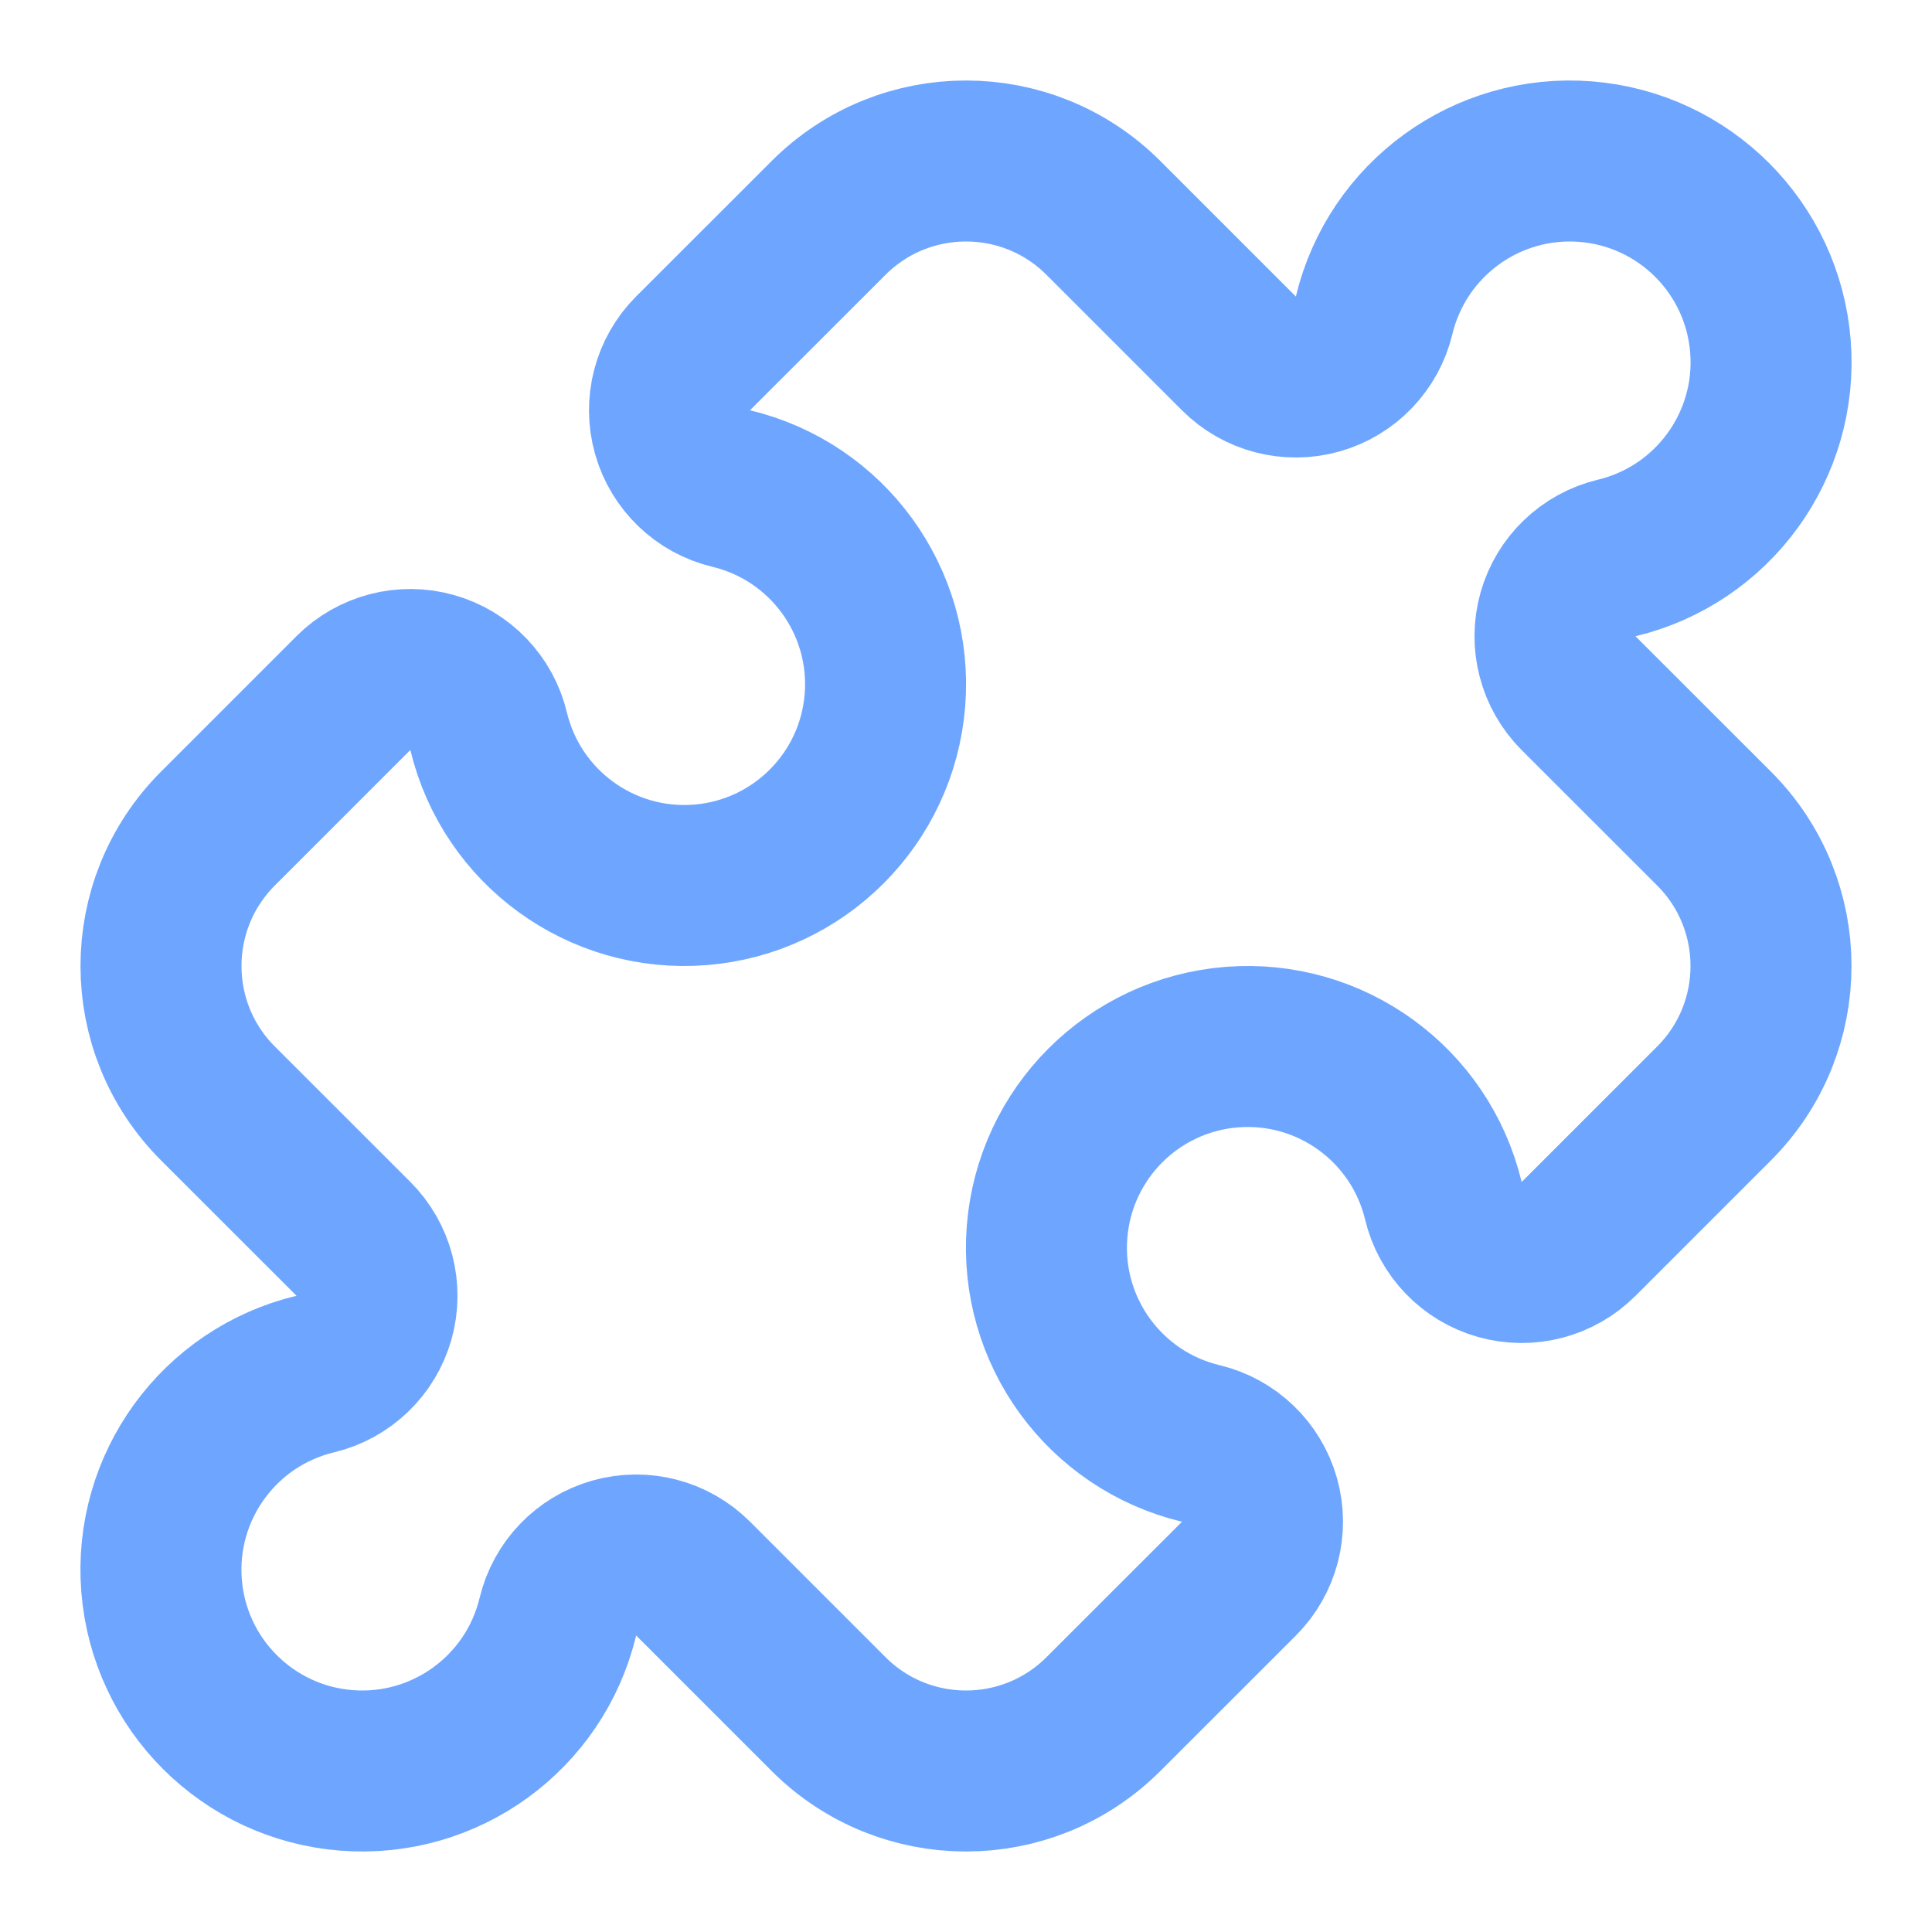
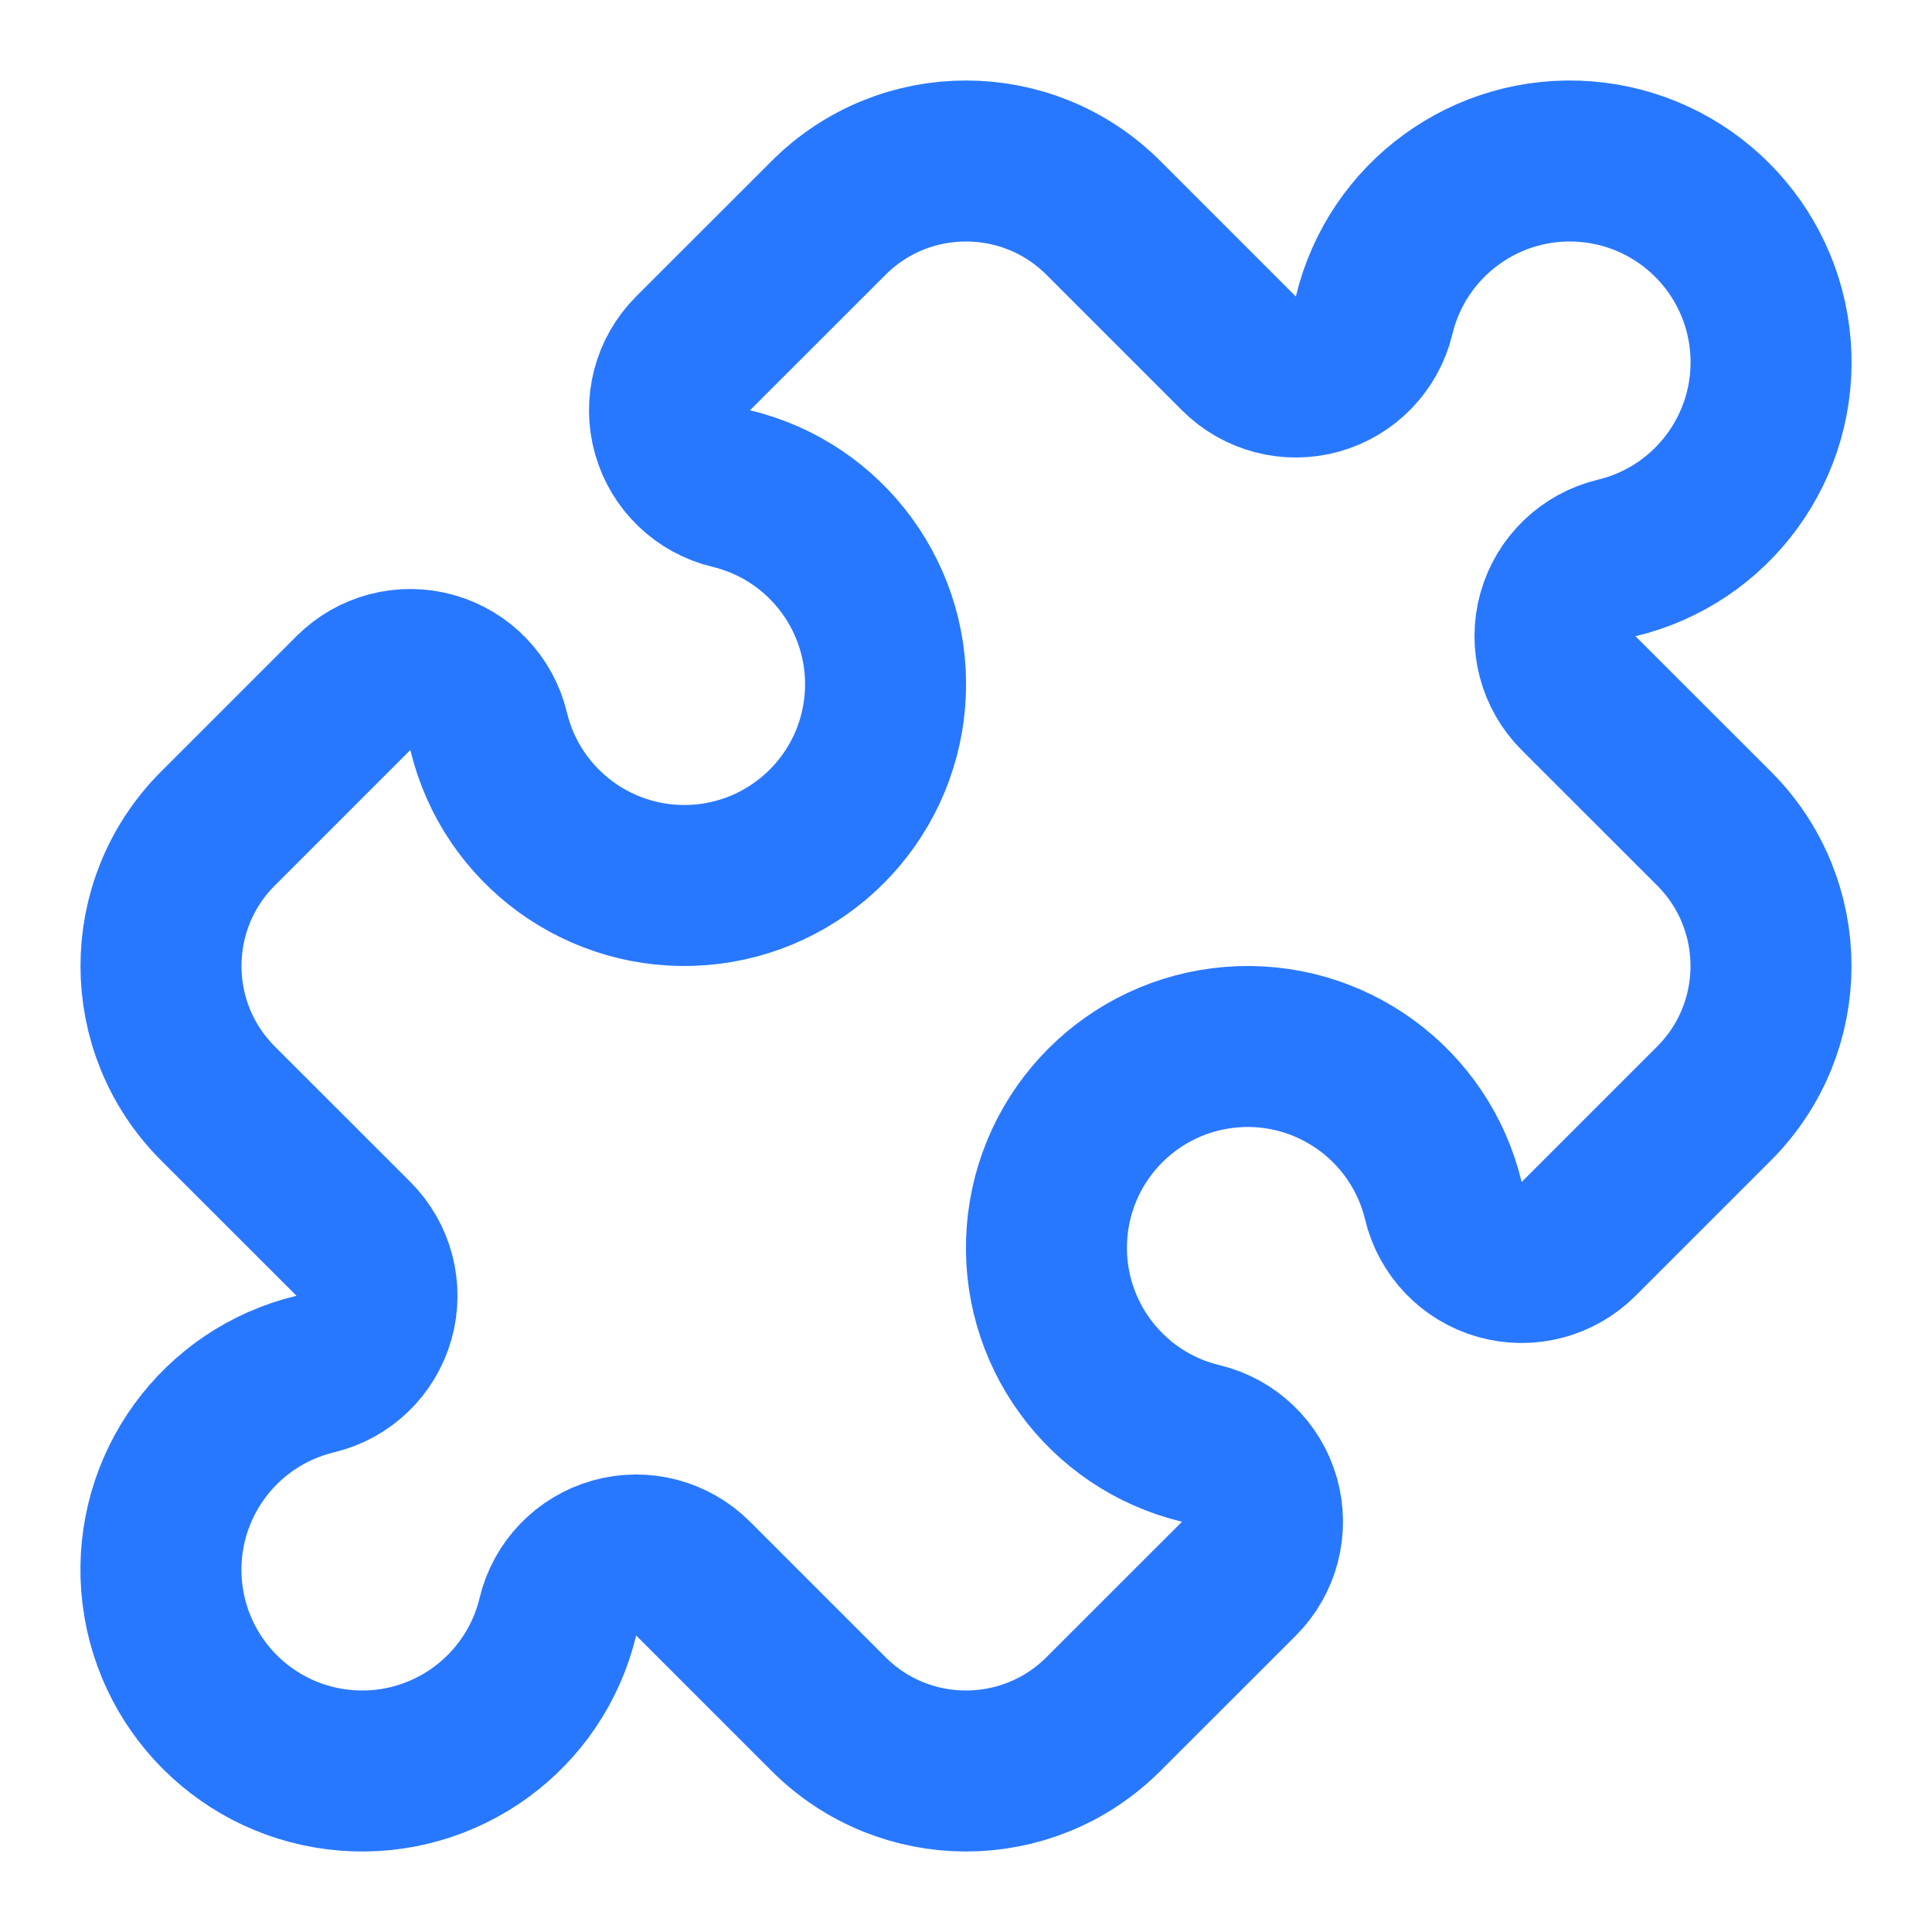
- <svg xmlns="http://www.w3.org/2000/svg" width="24" height="24" viewBox="0 0 24 24" fill="none" stroke="#6ea6ff" stroke-width="2" stroke-linecap="round" stroke-linejoin="round">
+ <svg xmlns="http://www.w3.org/2000/svg" width="24" height="24" viewBox="0 0 24 24" fill="none" stroke="#2878ff" stroke-width="2" stroke-linecap="round" stroke-linejoin="round">
  <path d="M15.39 4.39a1 1 0 0 0 1.68-.474 2.5 2.5 0 1 1 3.014 3.015 1 1 0 0 0-.474 1.68l1.683 1.682a2.414 2.414 0 0 1 0 3.414L19.61 15.39a1 1 0 0 1-1.68-.474 2.5 2.5 0 1 0-3.014 3.015 1 1 0 0 1 .474 1.68l-1.683 1.682a2.414 2.414 0 0 1-3.414 0L8.61 19.61a1 1 0 0 0-1.68.474 2.5 2.5 0 1 1-3.014-3.015 1 1 0 0 0 .474-1.68l-1.683-1.682a2.414 2.414 0 0 1 0-3.414L4.39 8.61a1 1 0 0 1 1.68.474 2.5 2.5 0 1 0 3.014-3.015 1 1 0 0 1-.474-1.68l1.683-1.682a2.414 2.414 0 0 1 3.414 0z" />
</svg>
